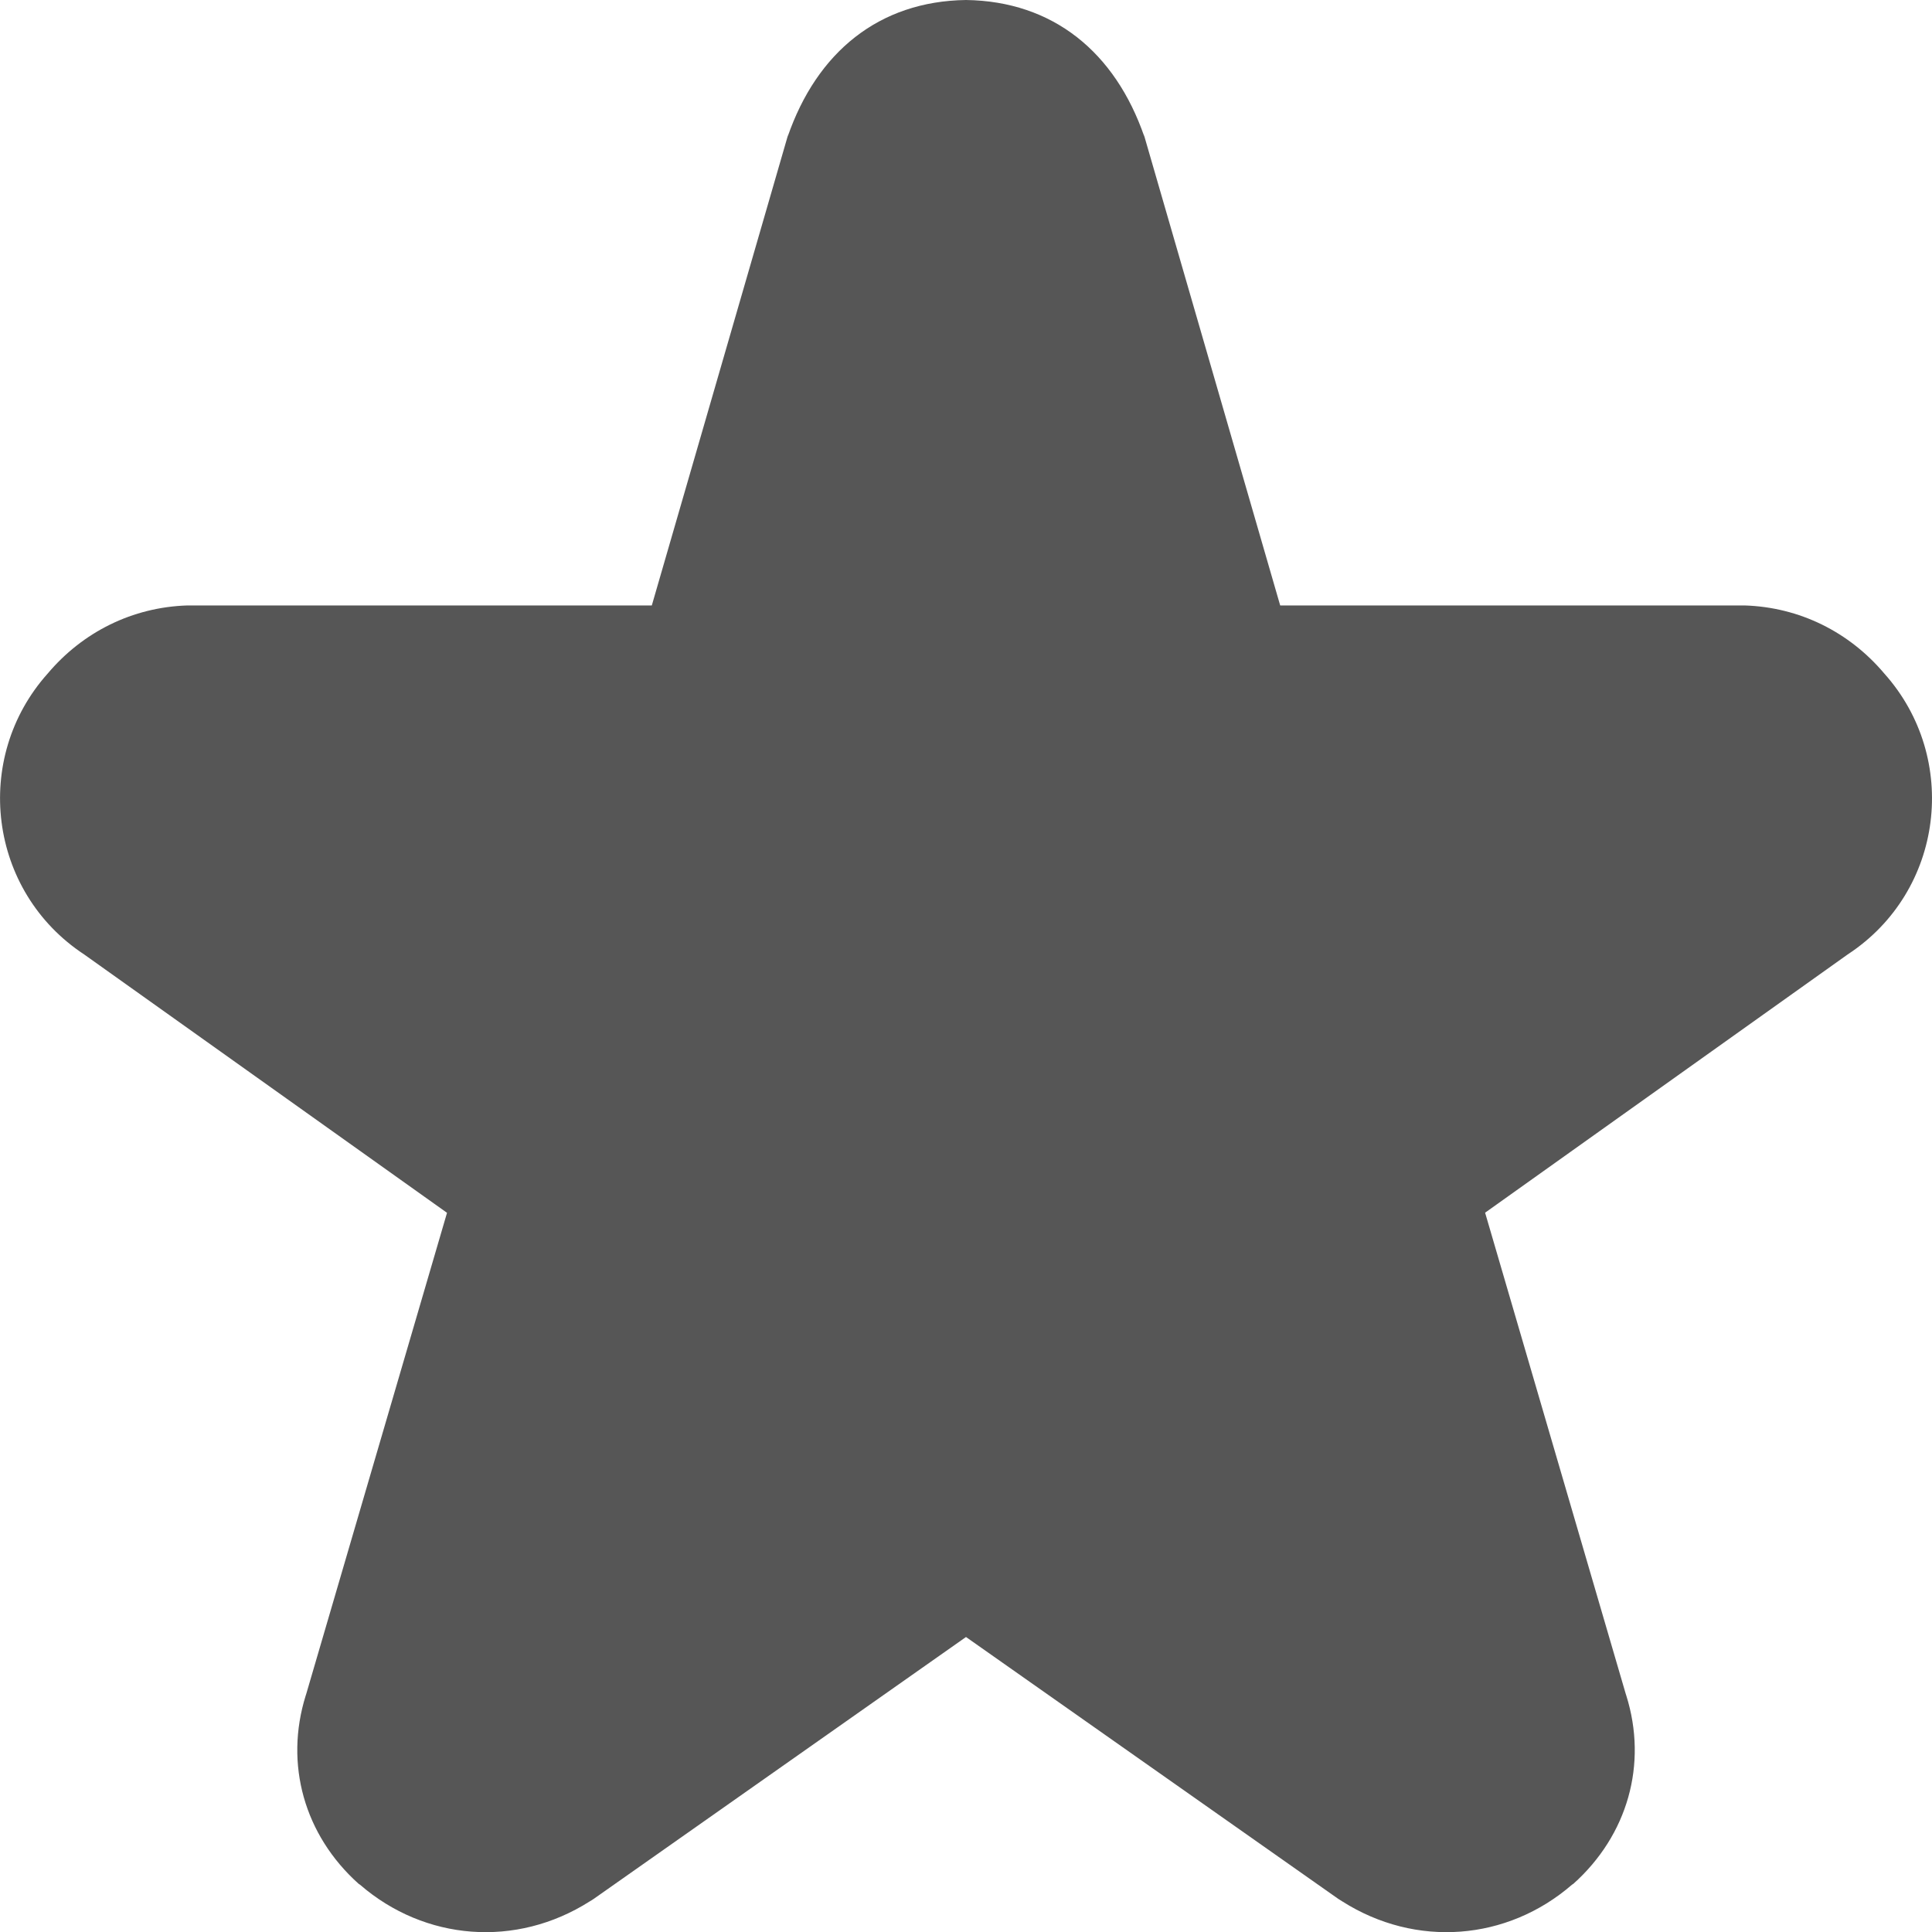
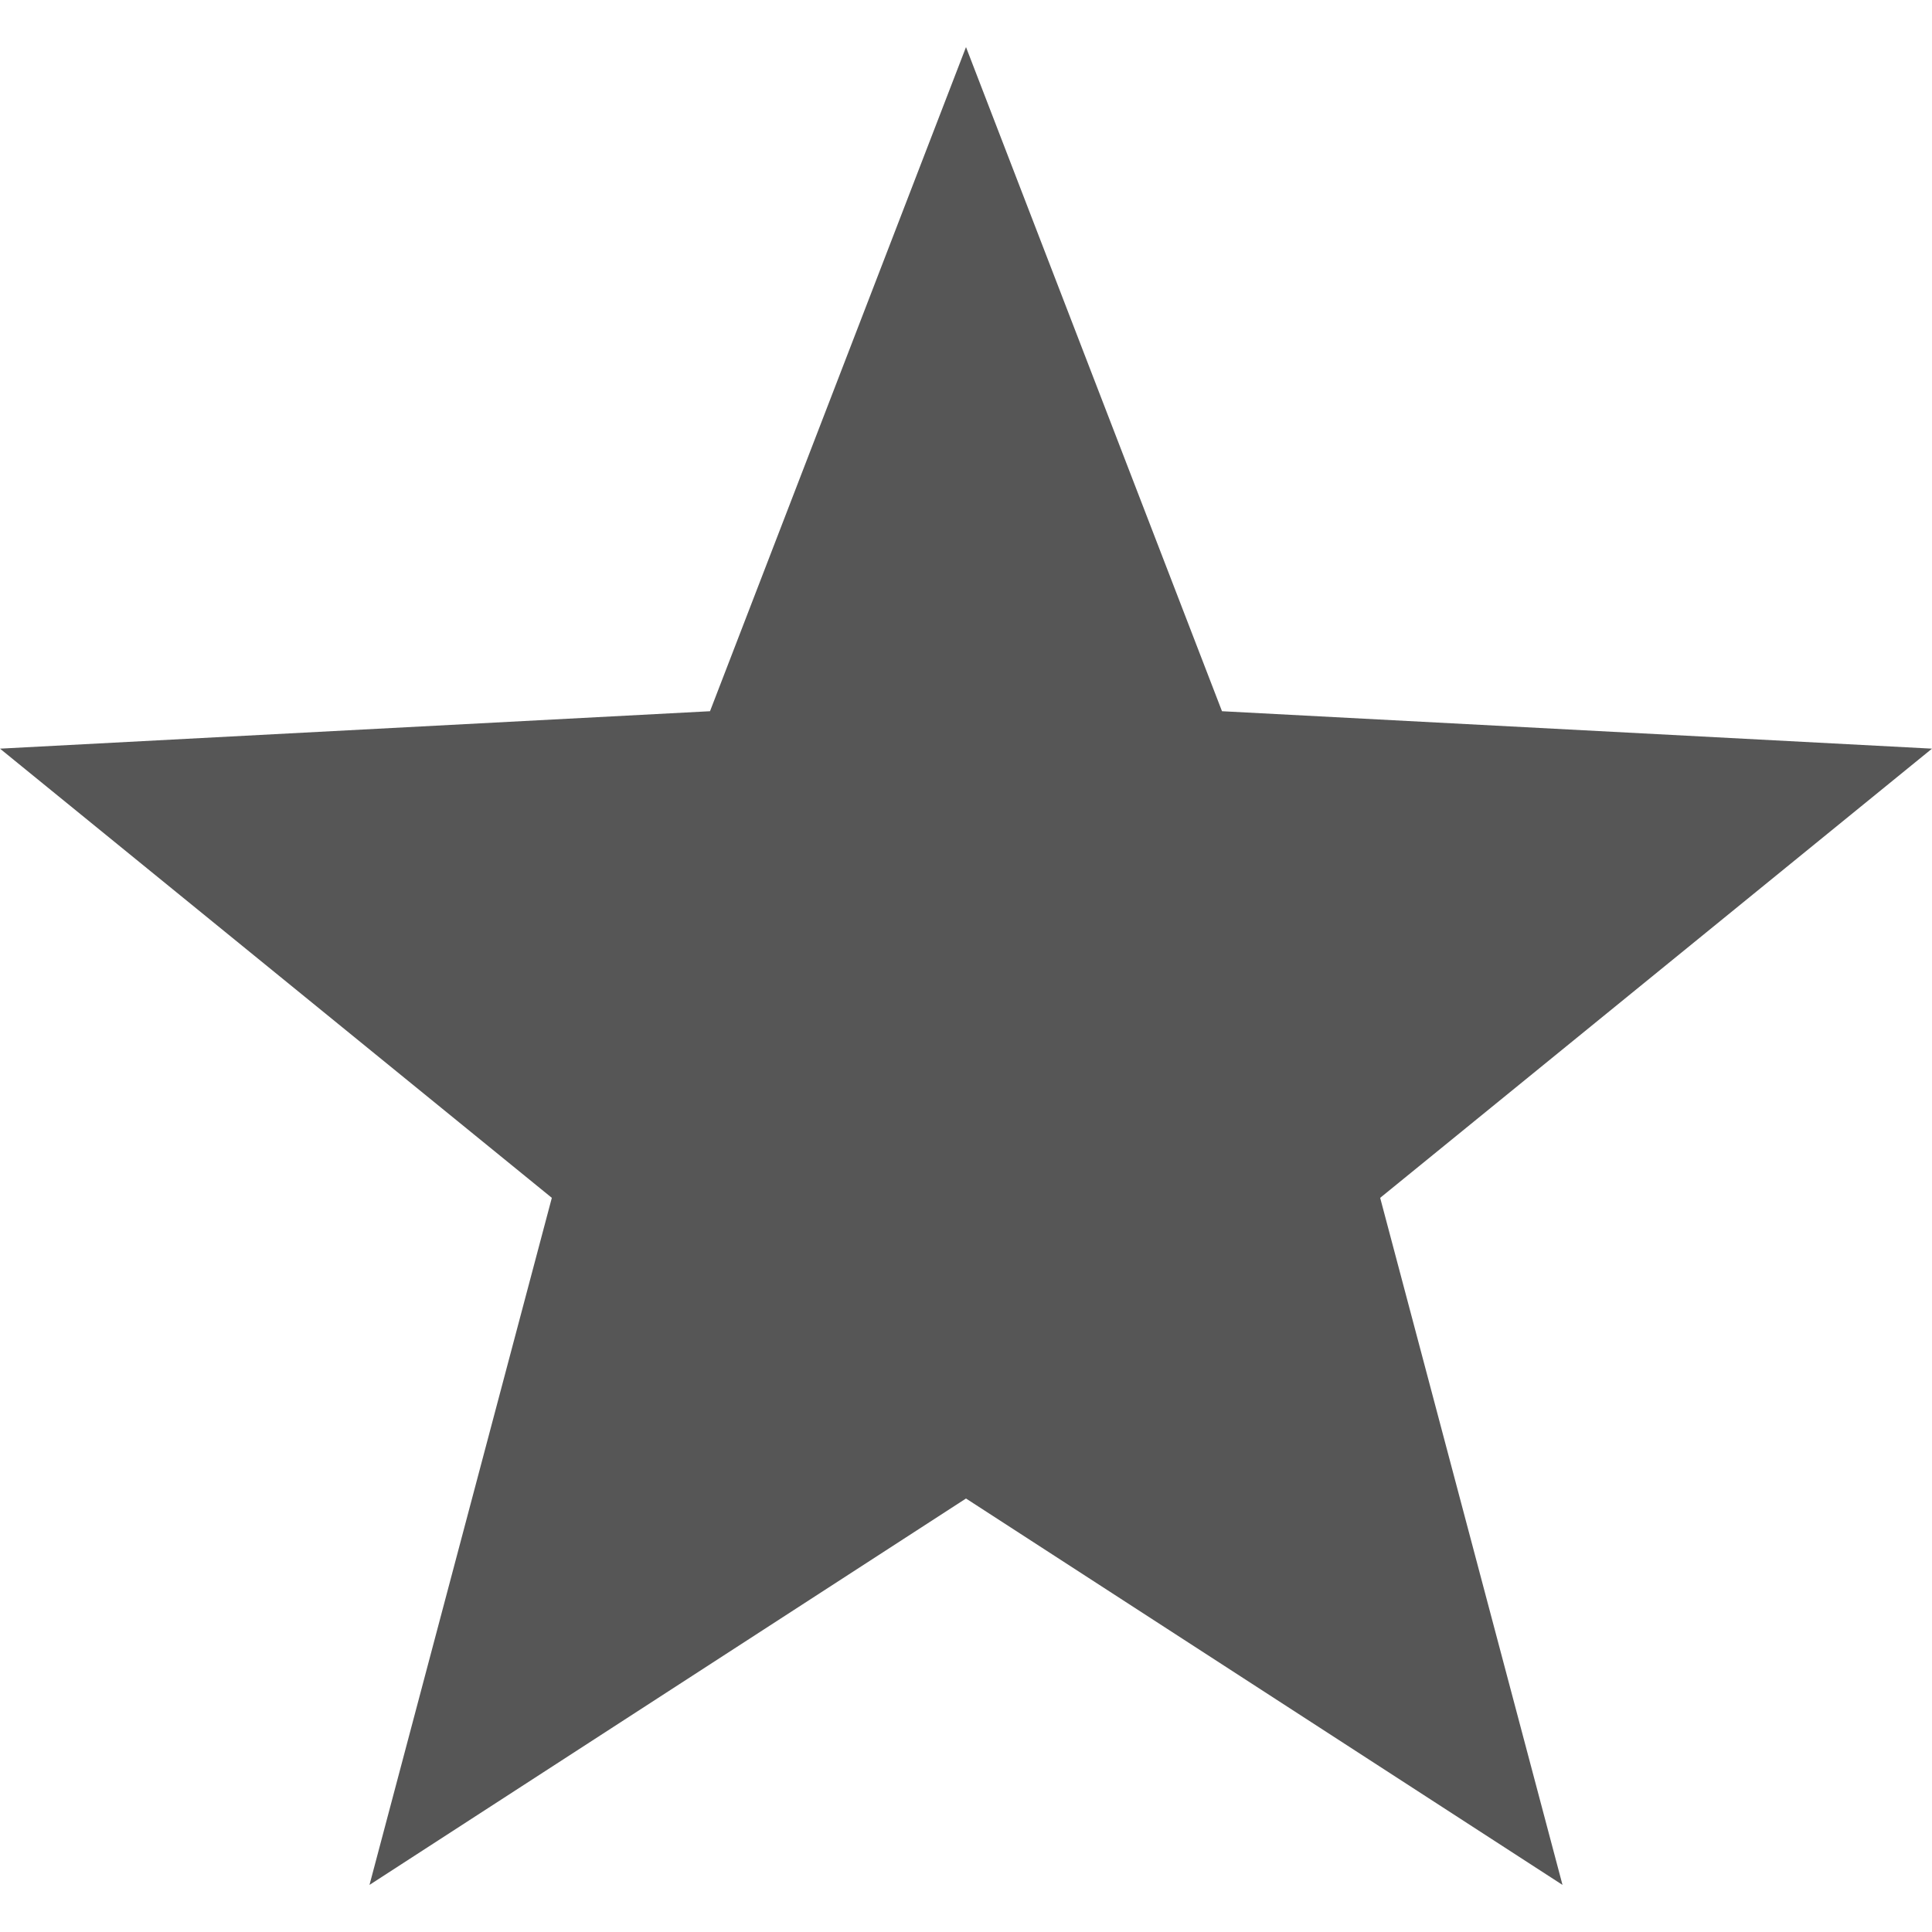
- <svg xmlns="http://www.w3.org/2000/svg" width="16" height="16" version="1.1">
-   <defs>
+ <svg xmlns="http://www.w3.org/2000/svg" width="16" height="16" version="1.1" id="svg7">
+   <defs id="defs3">
    <style id="current-color-scheme" type="text/css">
   .ColorScheme-Text { color:#565656; } .ColorScheme-Highlight { color:#5294e2; }
  </style>
  </defs>
-   <path style="fill:currentColor" class="ColorScheme-Text" d="M 8,-1.0572069e-6 C 7.279,0.01 6.765,0.432 6.523,1.132 l 0.008,-0.031 -1.133,3.913 -3.82,0 c -0.008,-1.301e-4 -0.017,-1.301e-4 -0.025,0 -0.456,0.014 -0.868,0.22 -1.158,0.564 -0.627,0.701 -0.493,1.804 0.303,2.327 l 3.004,2.139 -1.166,3.985 c -0.001,0.004 -0.003,0.008 -0.004,0.012 -0.178,0.57 -0.011,1.157 0.437,1.559 0.003,0.003 0.008,0.005 0.012,0.008 0.538,0.466 1.294,0.525 1.902,0.139 0.012,-0.007 0.024,-0.014 0.035,-0.022 l 3.082,-2.168 3.082,2.168 c 0.011,0.008 0.024,0.014 0.035,0.022 0.608,0.386 1.364,0.327 1.902,-0.139 0.003,-0.003 0.009,-0.005 0.012,-0.008 0.448,-0.402 0.616,-0.989 0.437,-1.559 -0.001,-0.004 -0.003,-0.008 -0.004,-0.012 L 12.299,10.043 15.302,7.904 C 16.099,7.382 16.232,6.279 15.605,5.578 15.315,5.234 14.903,5.028 14.447,5.014 c -0.008,-1.302e-4 -0.017,-1.302e-4 -0.025,0 l -3.82,0 -1.133,-3.913 0.008,0.031 C 9.235,0.432 8.721,0.01 8,-1.0572069e-6 Z" />
+   <path style="fill:#565656" d="M 8,0.39 5.88,5.89 0,6.2 4.57,9.92 3.06,15.61 8,12.41 12.94,15.61 11.43,9.92 16,6.2 10.12,5.89 Z" id="path2" />
</svg>
